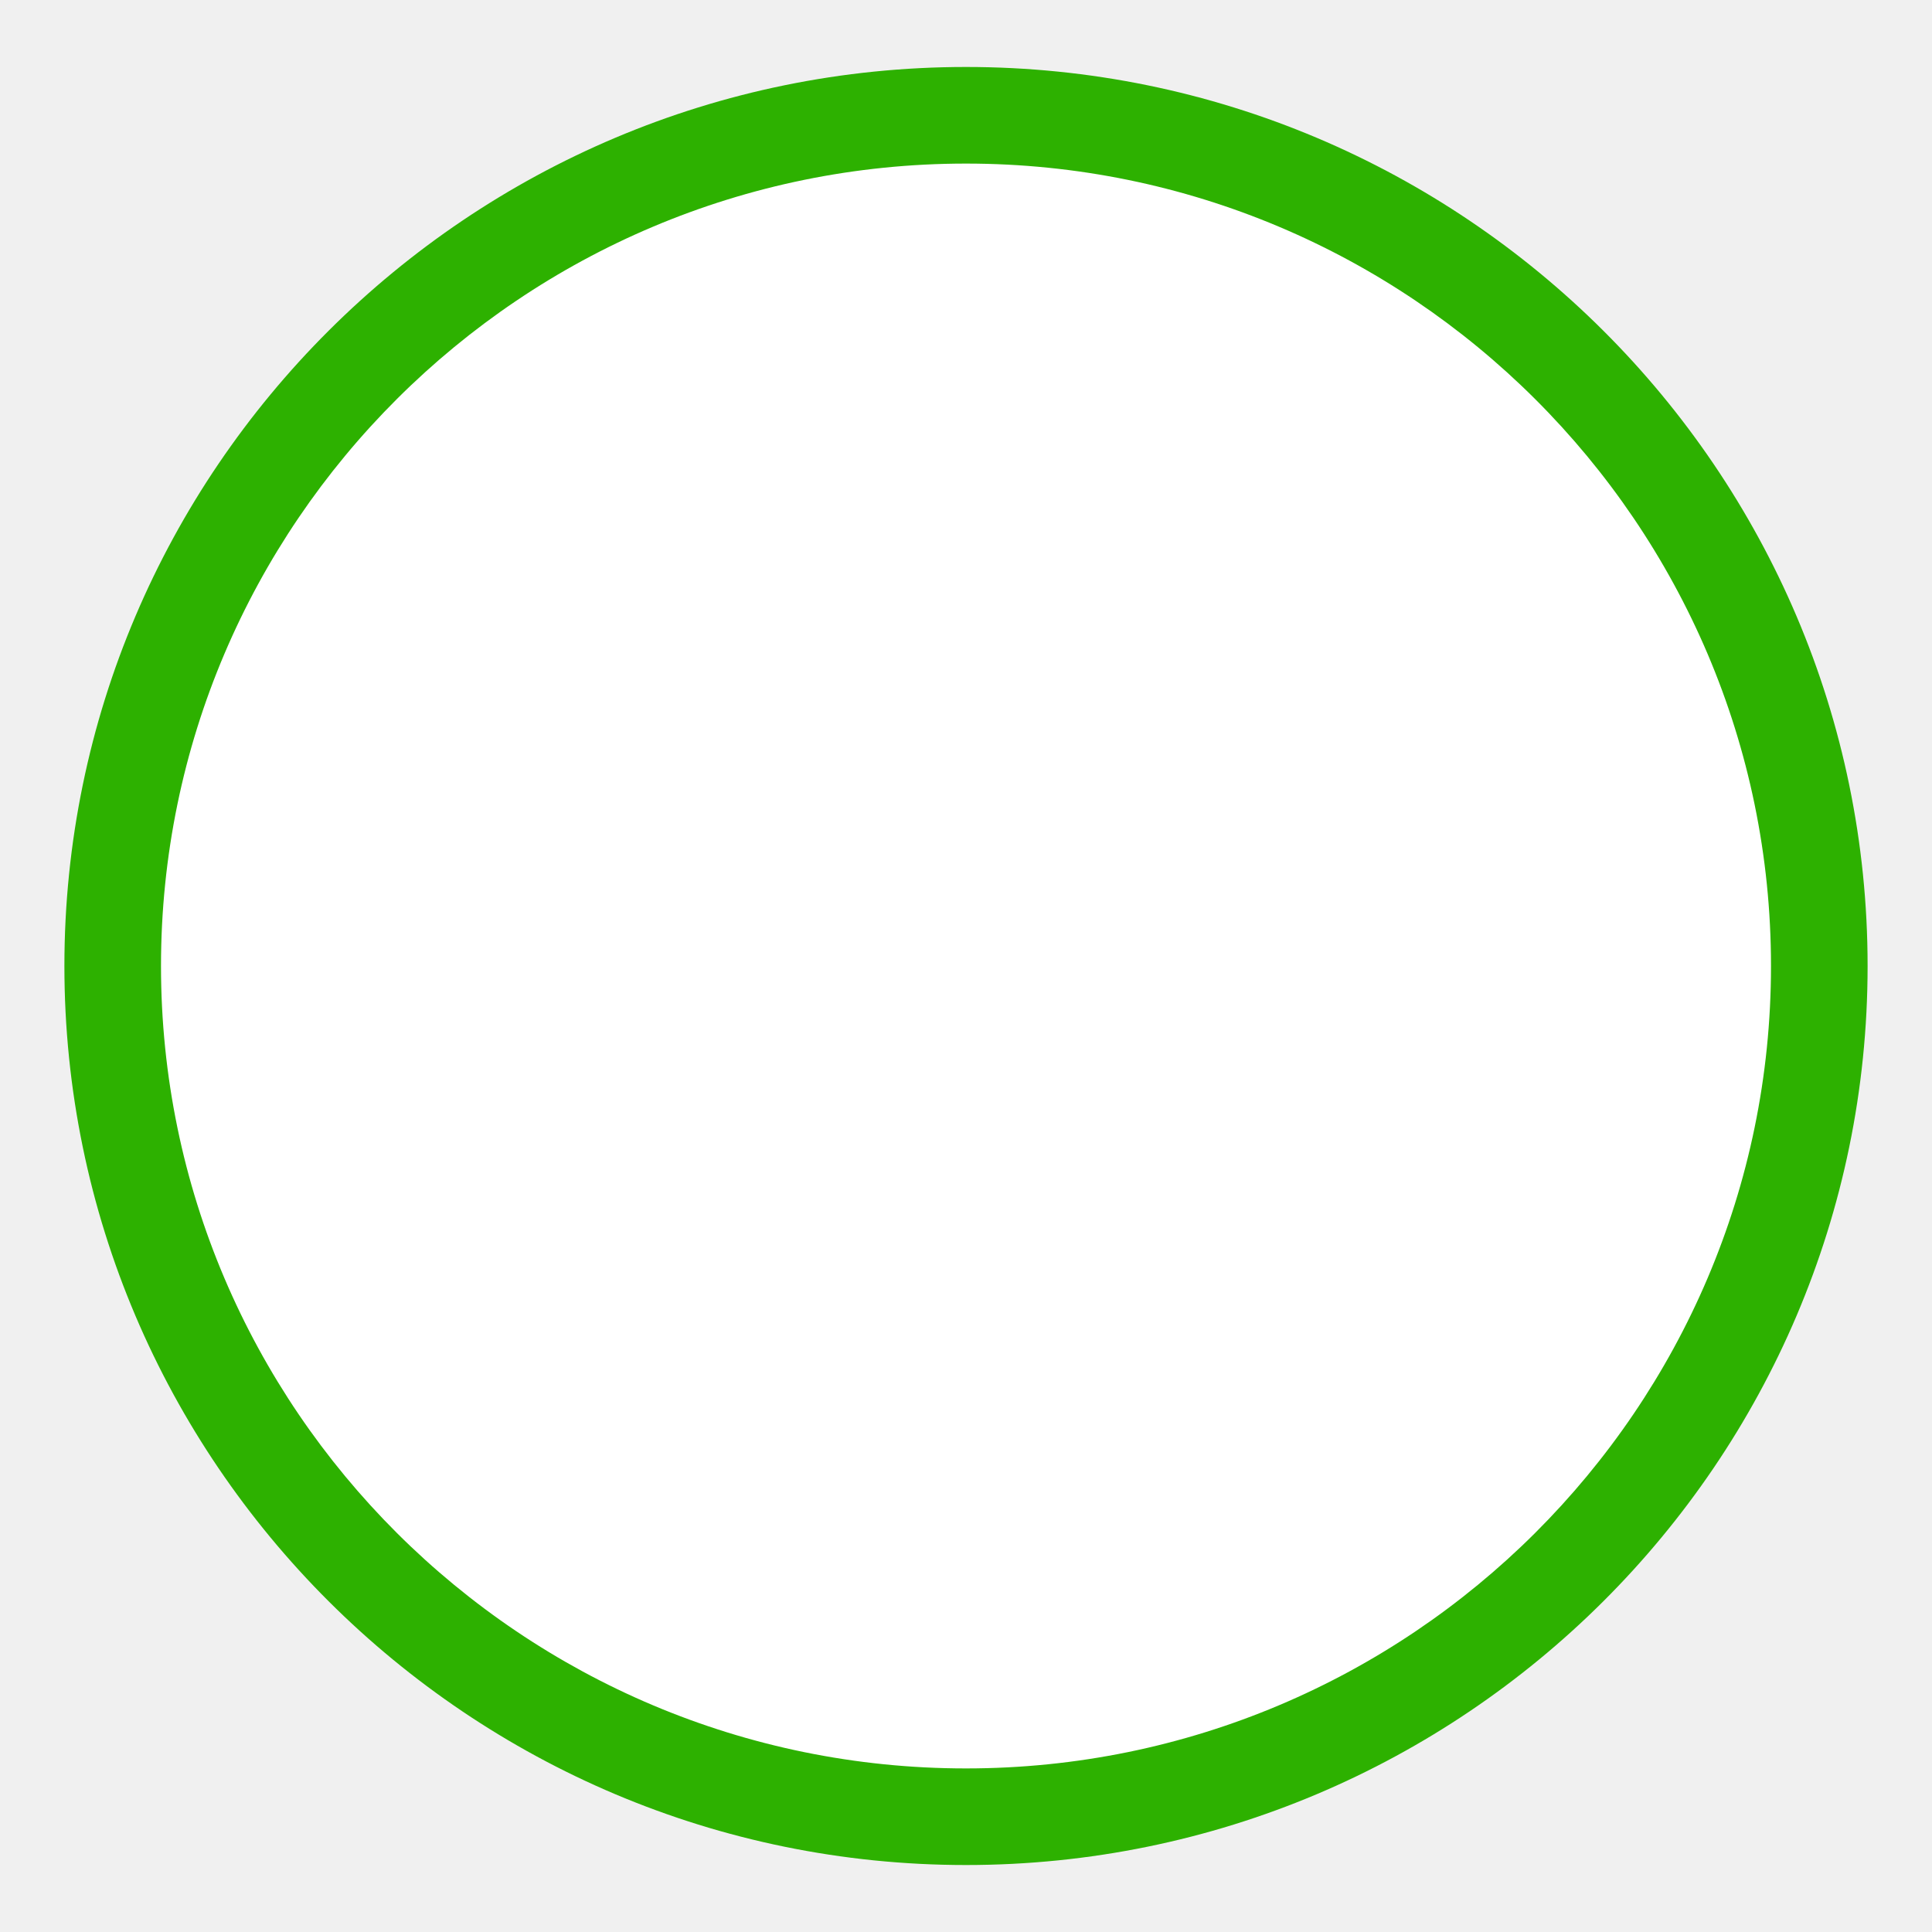
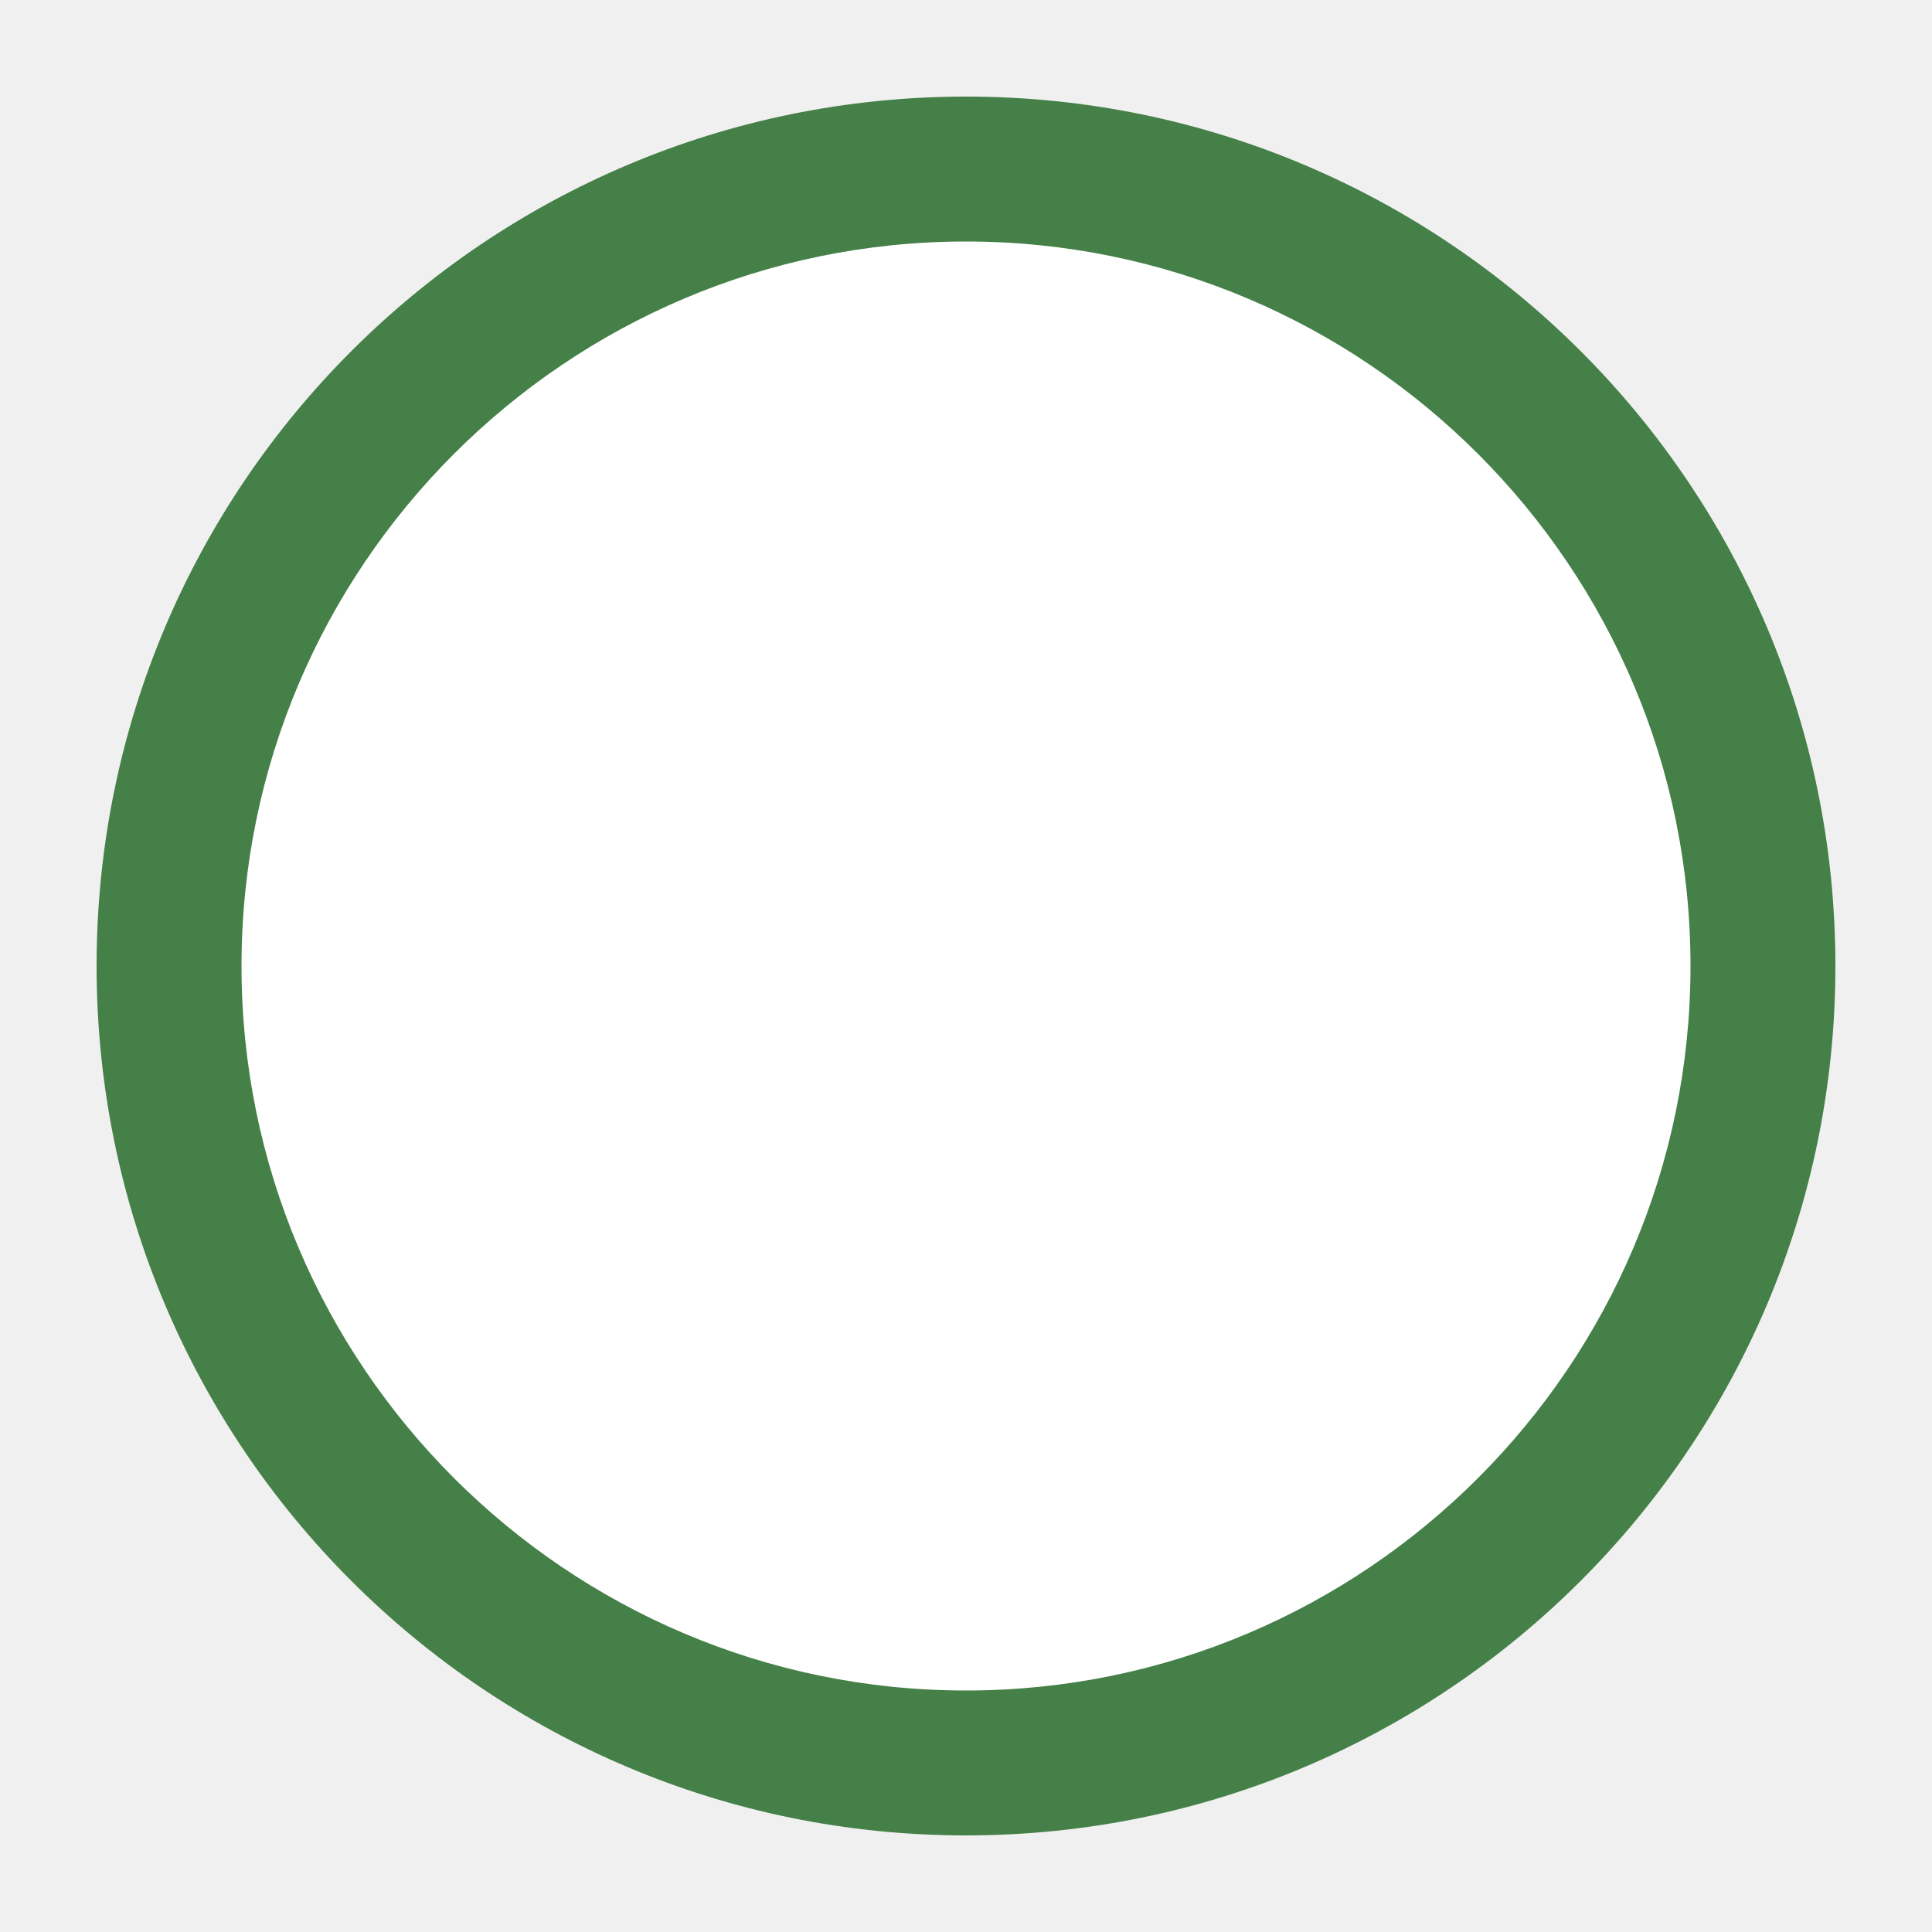
- <svg xmlns="http://www.w3.org/2000/svg" version="1.1" id="Layer_1" x="0px" y="0px" viewBox="0 0 30 30" style="enable-background:new 0 0 30 30;" xml:space="preserve">
+ <svg xmlns="http://www.w3.org/2000/svg" version="1.1" id="Layer_1" x="0px" y="0px" viewBox="0 0 20 20" style="enable-background:new 0 0 20 20;" xml:space="preserve">
  <style type="text/css">
	.st0{fill:#FFFFFF;}
- 	.st1{fill:#2DB100;}
+ 	.st1{fill:#448047;}
</style>
-   <g id="Layer_1_00000010997453345224510920000016554100401788476059_">
-     <ellipse class="st0" cx="15" cy="15" rx="13.25" ry="13.21" />
-     <path class="st1" d="M15,28.96c-7.72,0-14-6.263-14-13.96s6.28-13.96,14-13.96s14,6.263,14,13.96   S22.72,28.96,15,28.96z M15,2.54c-6.893,0-12.5,5.59-12.5,12.46s5.607,12.46,12.5,12.46   s12.5-5.59,12.5-12.46S21.892,2.54,15,2.54z" />
+   <circle class="st0" cx="9.907" cy="9.829" r="8.275" />
+   <g id="Layer_1_00000060011174995495781150000000948716208521775515_">
+     <g>
+       <path class="st1" d="M10,2.5c4.136,0,7.5,3.365,7.5,7.5s-3.365,7.5-7.5,7.5S2.5,14.136,2.5,10S5.864,2.5,10,2.5 M10,1    c-4.971,0-9,4.029-9,9s4.029,9,9,9s9-4.029,9-9S14.971,1,10,1L10,1z" />
+     </g>
  </g>
</svg>
